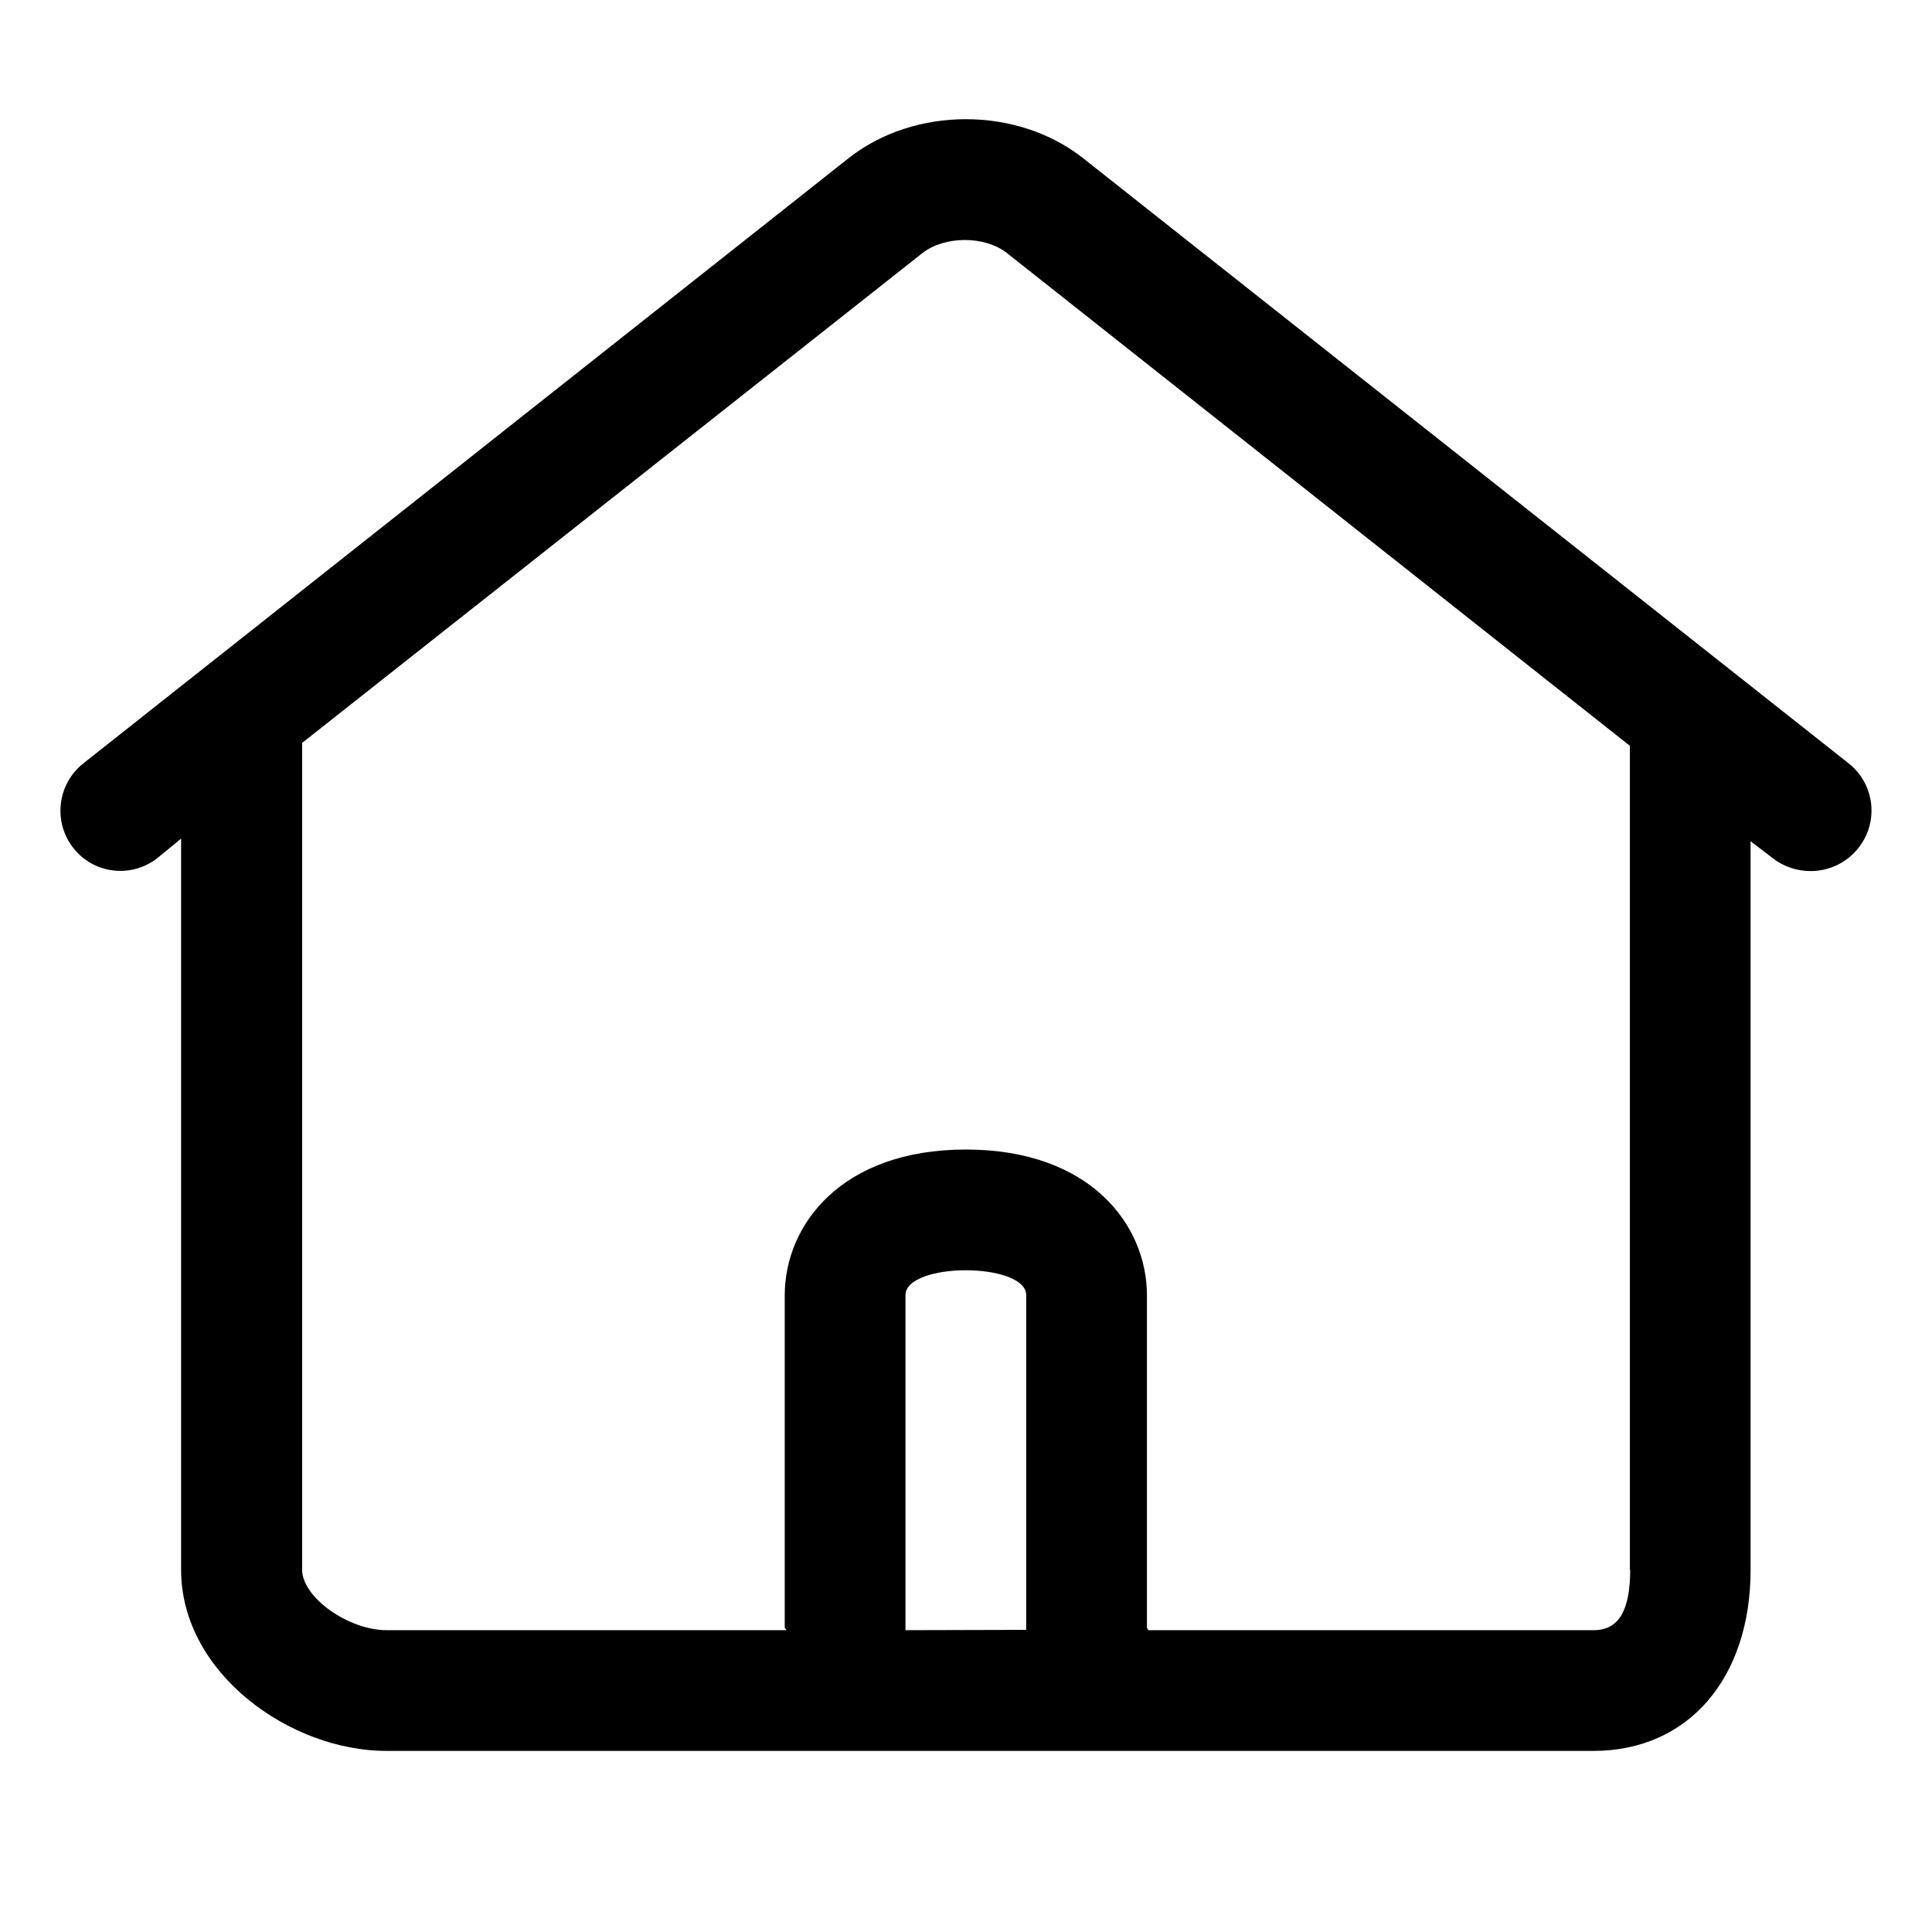
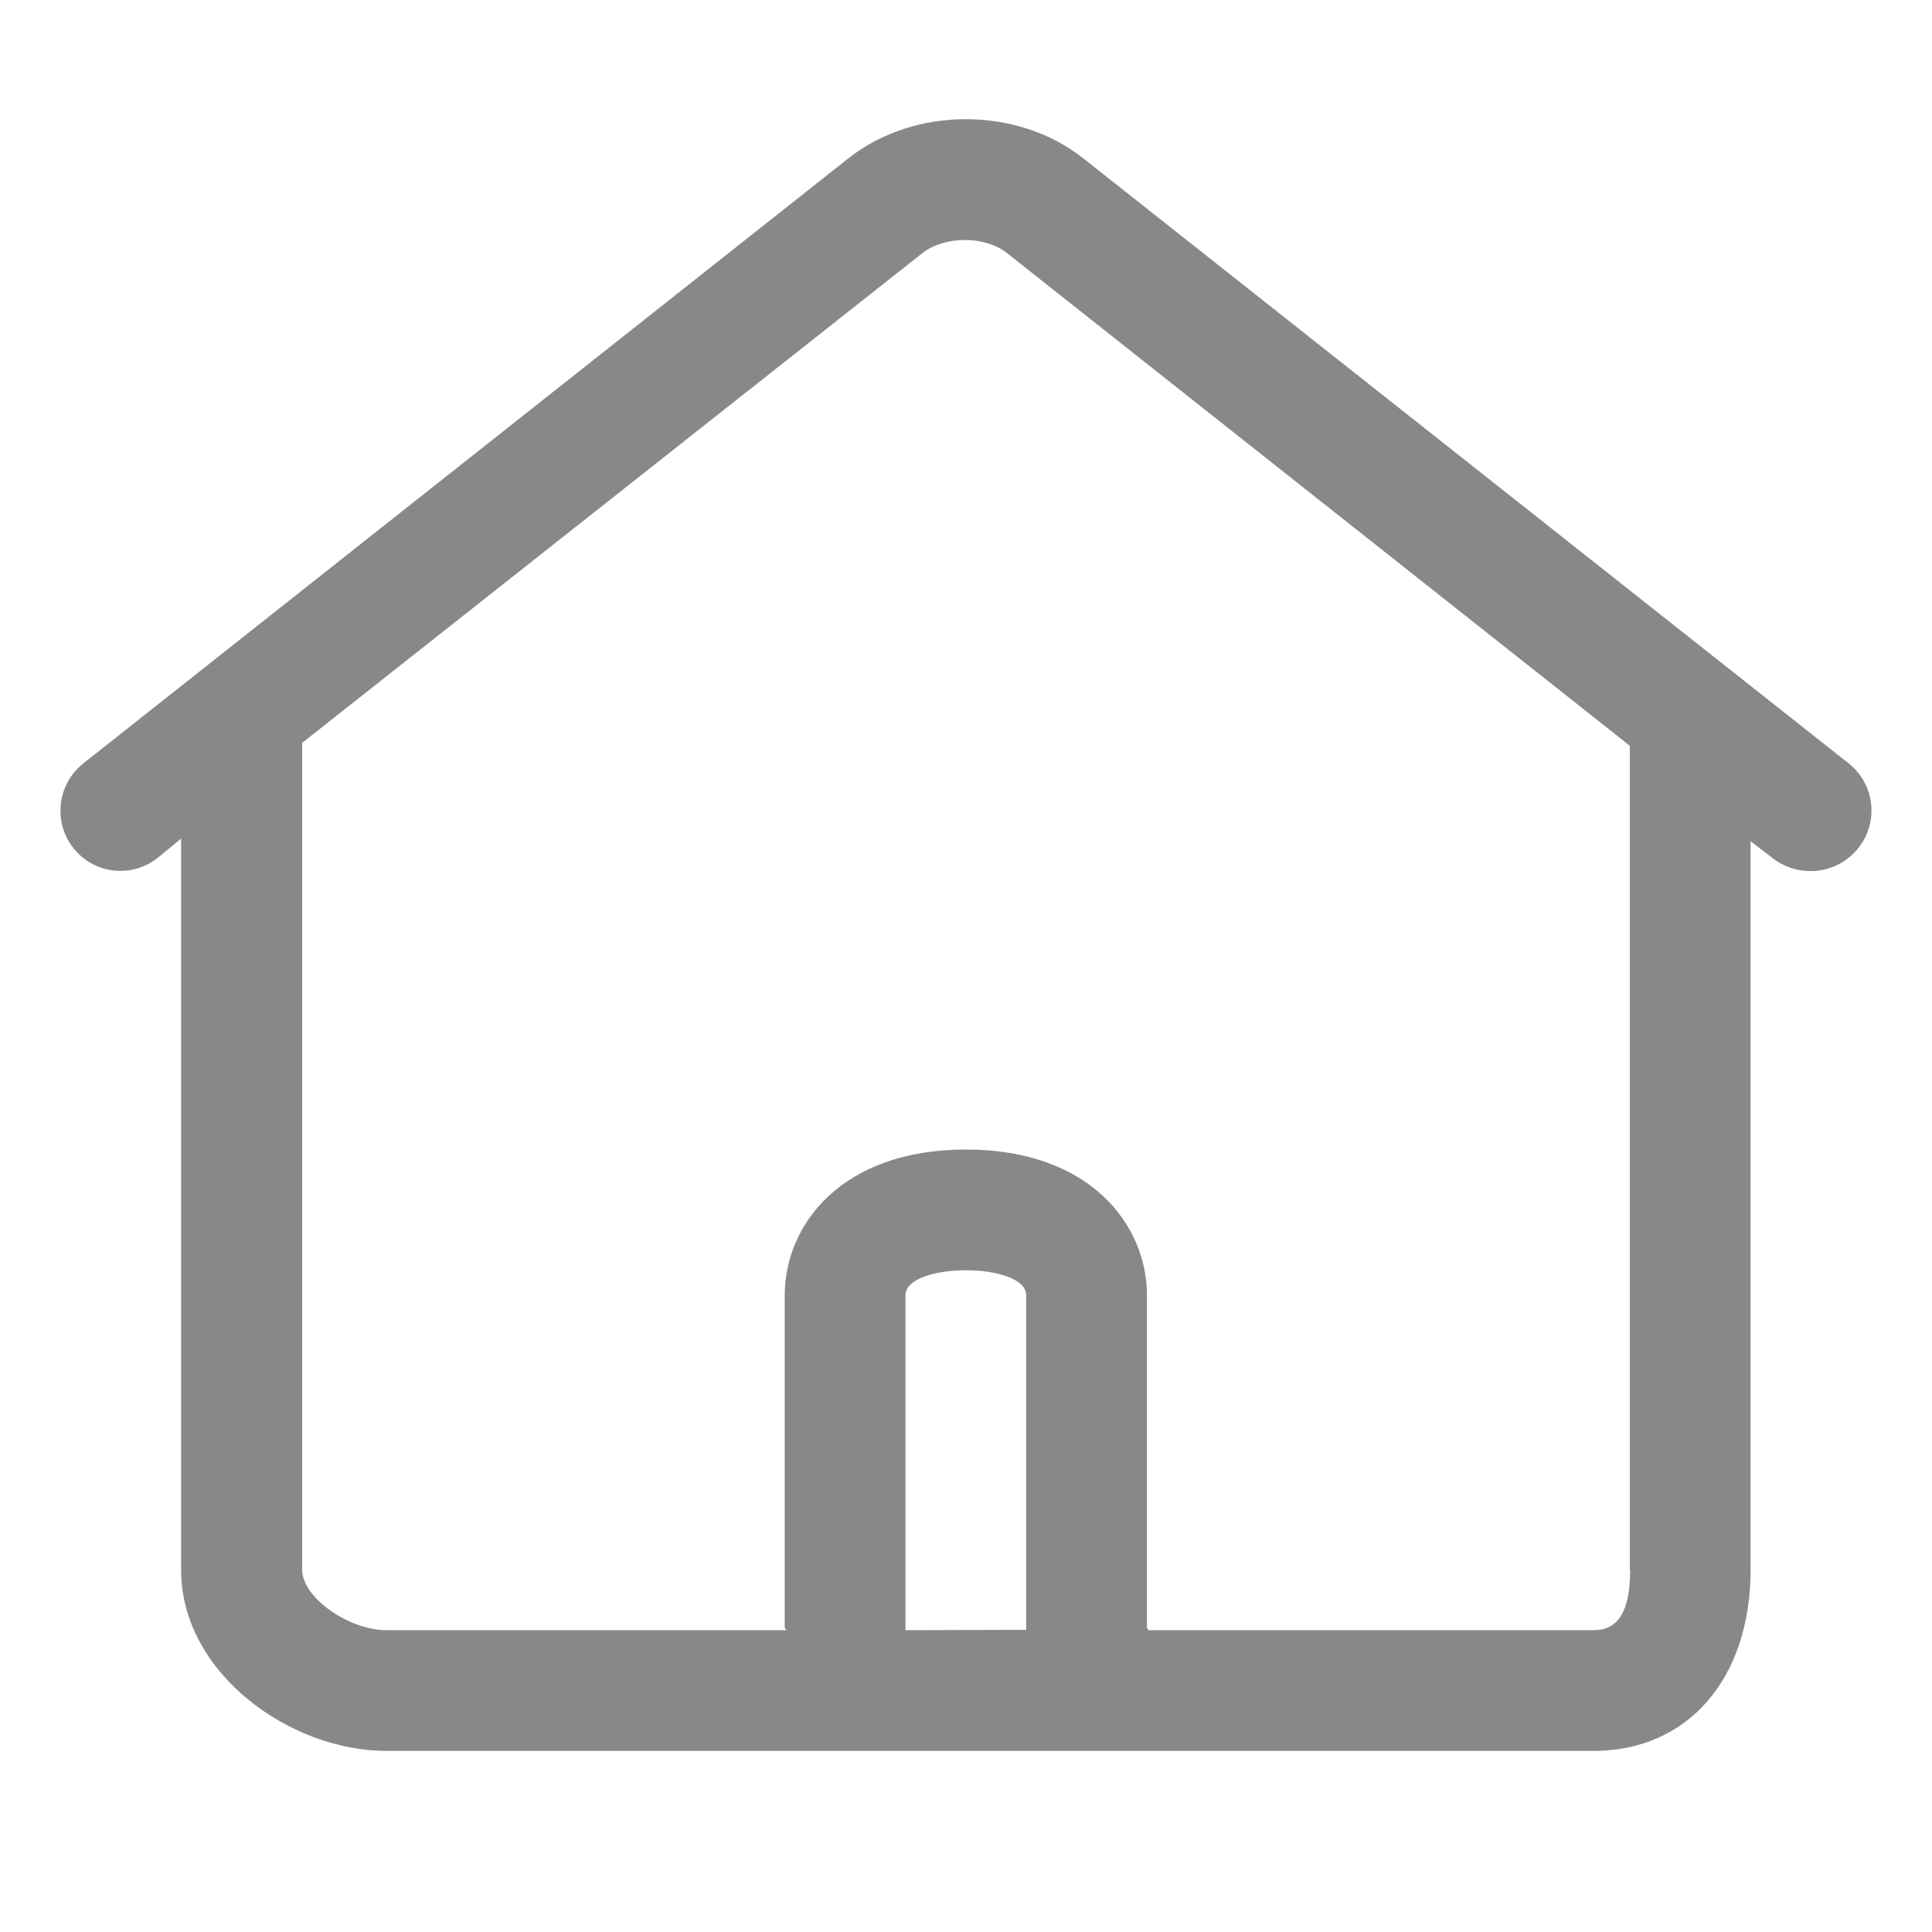
<svg xmlns="http://www.w3.org/2000/svg" t="1574946344937" class="icon" viewBox="0 0 1024 1024" version="1.1" p-id="2519" width="200" height="200">
  <defs>
    <style type="text/css" />
  </defs>
-   <path d="M979.792 404.577 574.183 83.943c-34.919-27.694-89.619-27.694-124.538 0L44.208 404.577c-13.933 11.009-16.169 31.135-5.332 44.896s30.619 16.169 44.552 5.332l12.557-10.321 0 387.548c0 54.873 57.969 95.984 108.713 95.984l639.892 0c50.228 0 83.255-38.531 83.255-95.984L927.844 445.861l11.697 8.945c5.848 4.644 13.073 6.881 20.126 6.881 9.461 0 18.922-4.128 25.286-12.213C995.962 435.712 993.726 415.586 979.792 404.577zM479.919 864.027 479.919 686.508c0-8.773 15.997-13.245 31.995-13.245s31.995 4.472 31.995 13.245l0 177.347L479.919 864.027 479.919 864.027zM864.027 832.032c0 21.158-5.848 31.995-19.266 31.995L608.586 864.027c0-0.516-0.688-0.86-0.688-1.376L607.898 686.508c0-37.155-29.93-77.234-95.984-77.234s-95.984 40.079-95.984 77.234l0 176.142c0 0.516 0.86 0.86 0.86 1.376L204.869 864.027c-20.126 0-44.724-17.373-44.724-31.995L160.145 393.74 488.864 134.171c11.869-9.289 33.199-9.289 44.896 0l330.095 261.117L863.855 832.032z" p-id="2520" />
+   <path d="M979.792 404.577 574.183 83.943c-34.919-27.694-89.619-27.694-124.538 0L44.208 404.577c-13.933 11.009-16.169 31.135-5.332 44.896s30.619 16.169 44.552 5.332l12.557-10.321 0 387.548c0 54.873 57.969 95.984 108.713 95.984l639.892 0c50.228 0 83.255-38.531 83.255-95.984L927.844 445.861l11.697 8.945c5.848 4.644 13.073 6.881 20.126 6.881 9.461 0 18.922-4.128 25.286-12.213C995.962 435.712 993.726 415.586 979.792 404.577zM479.919 864.027 479.919 686.508c0-8.773 15.997-13.245 31.995-13.245s31.995 4.472 31.995 13.245l0 177.347L479.919 864.027 479.919 864.027zM864.027 832.032c0 21.158-5.848 31.995-19.266 31.995L608.586 864.027c0-0.516-0.688-0.86-0.688-1.376L607.898 686.508c0-37.155-29.93-77.234-95.984-77.234s-95.984 40.079-95.984 77.234l0 176.142c0 0.516 0.86 0.86 0.86 1.376L204.869 864.027c-20.126 0-44.724-17.373-44.724-31.995L160.145 393.74 488.864 134.171c11.869-9.289 33.199-9.289 44.896 0l330.095 261.117L863.855 832.032z" p-id="2520" fill="#888888" />
</svg>
